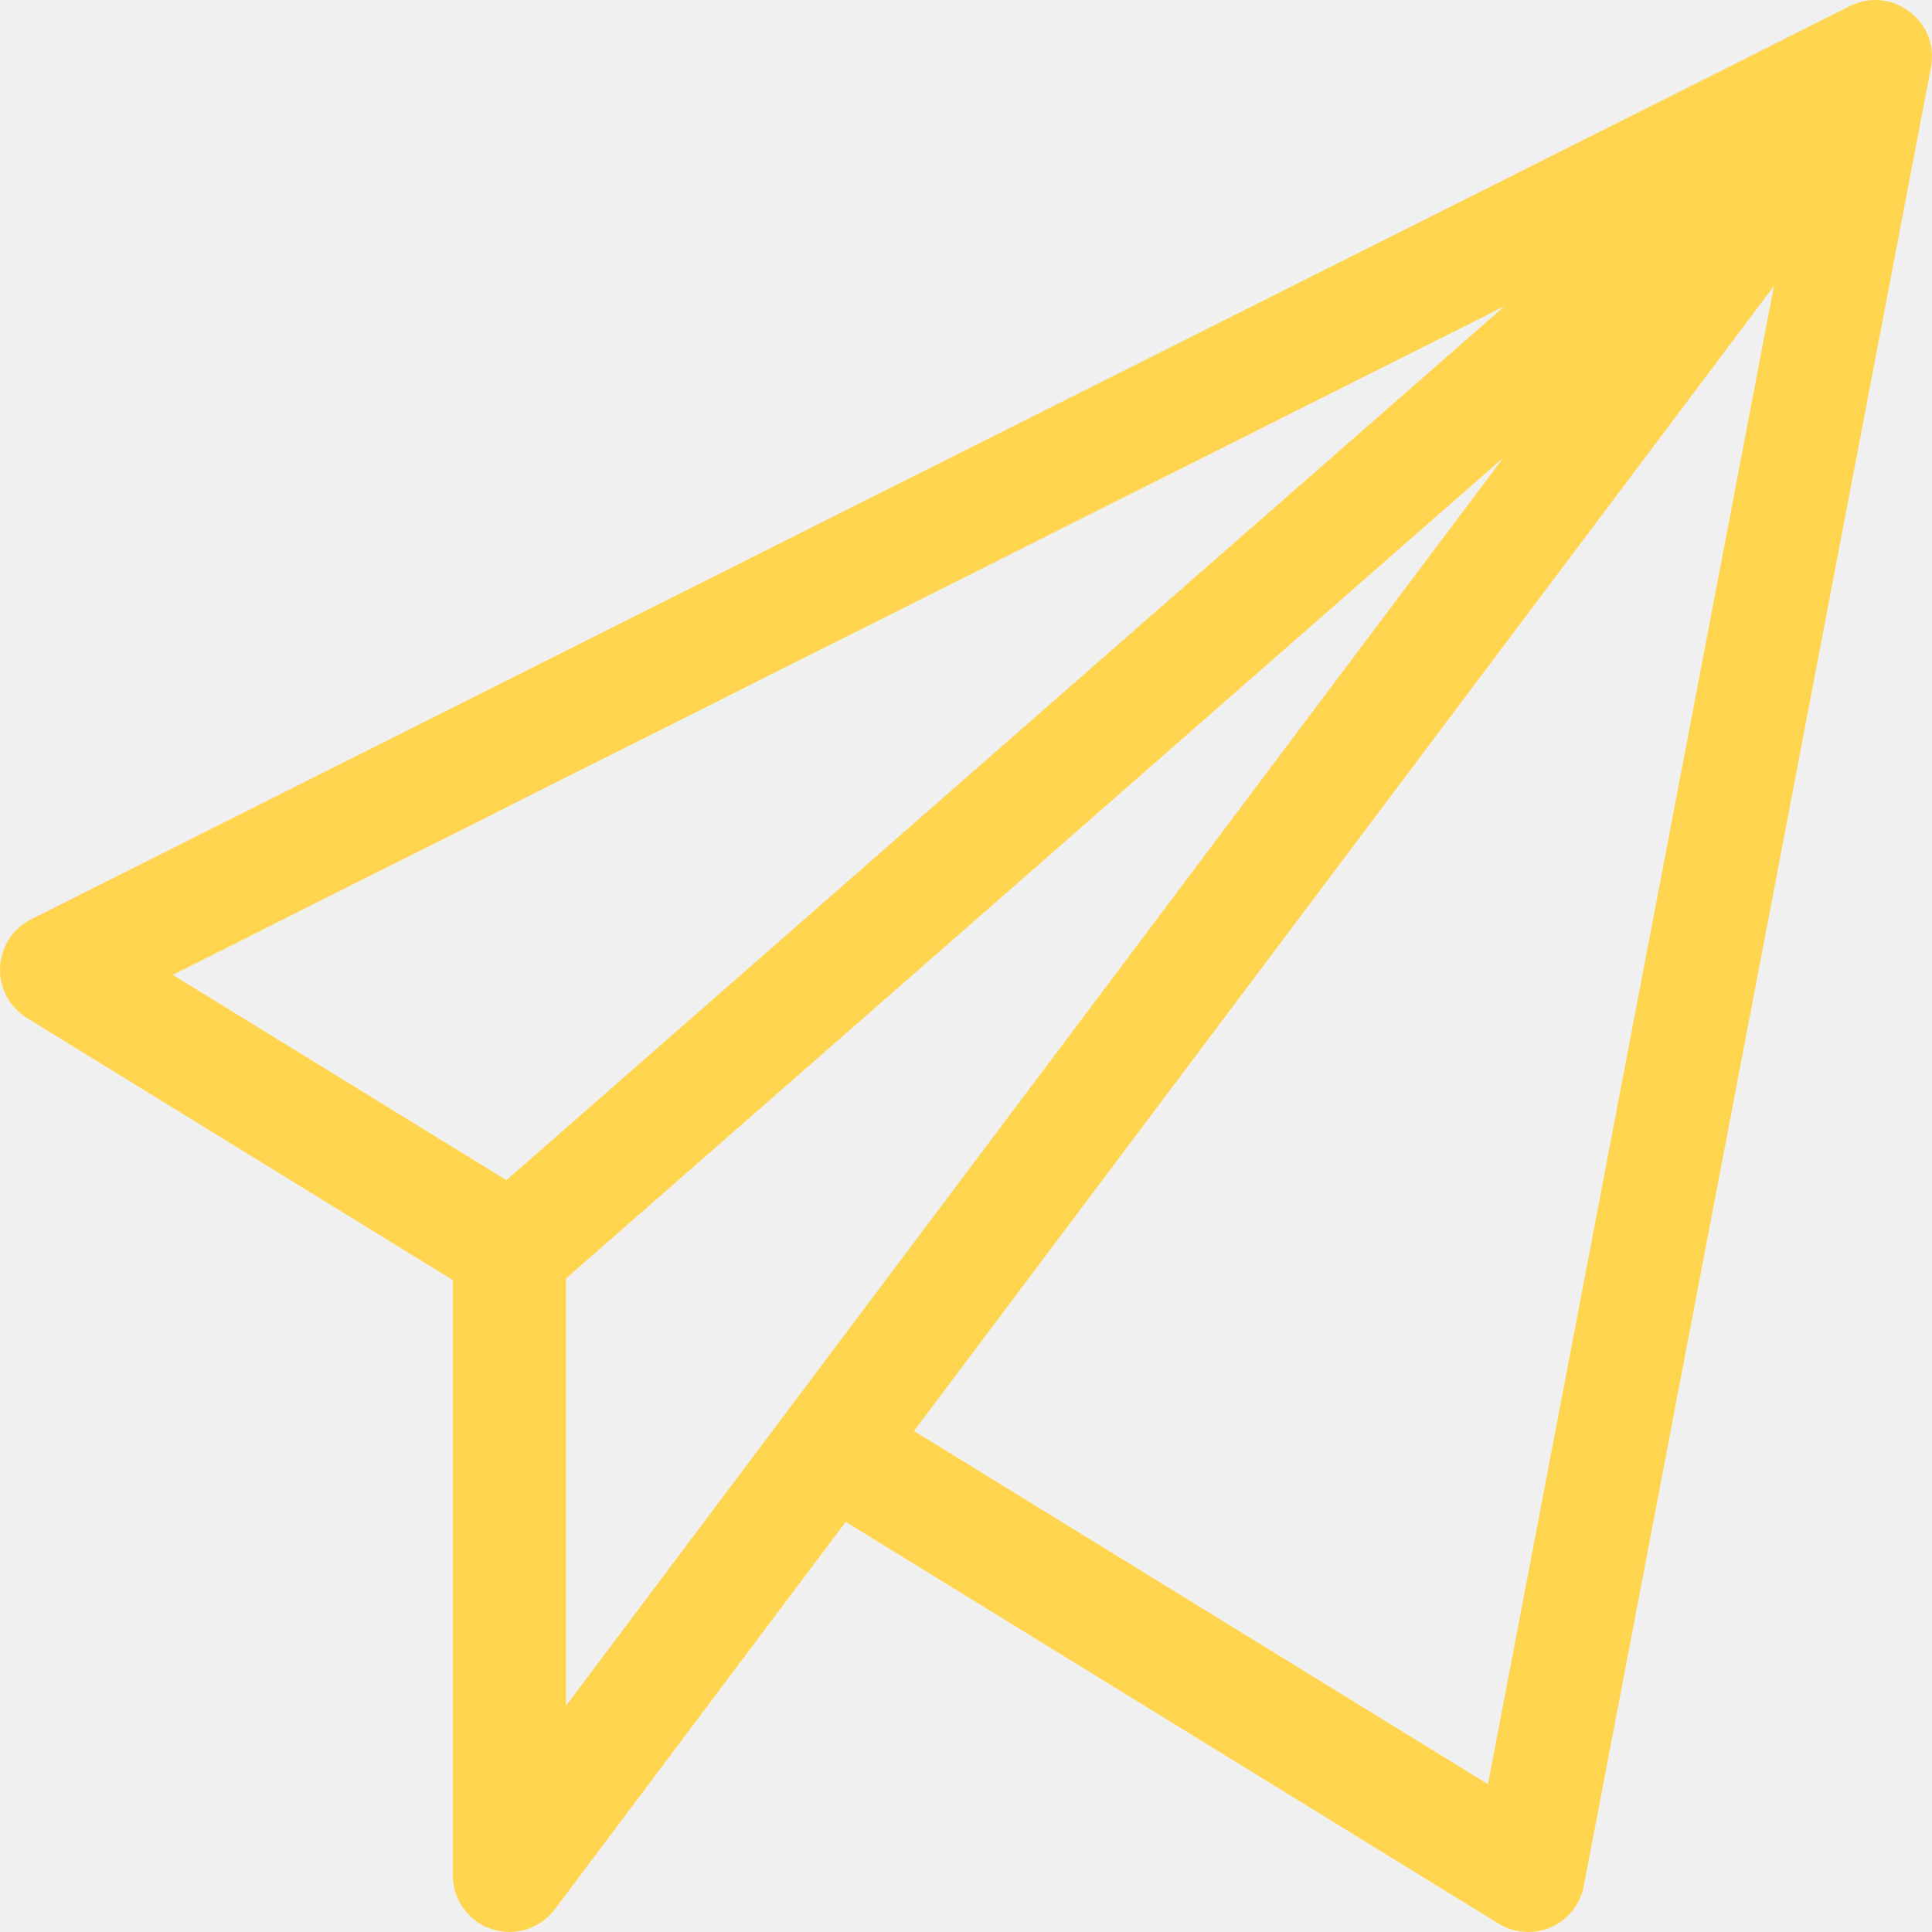
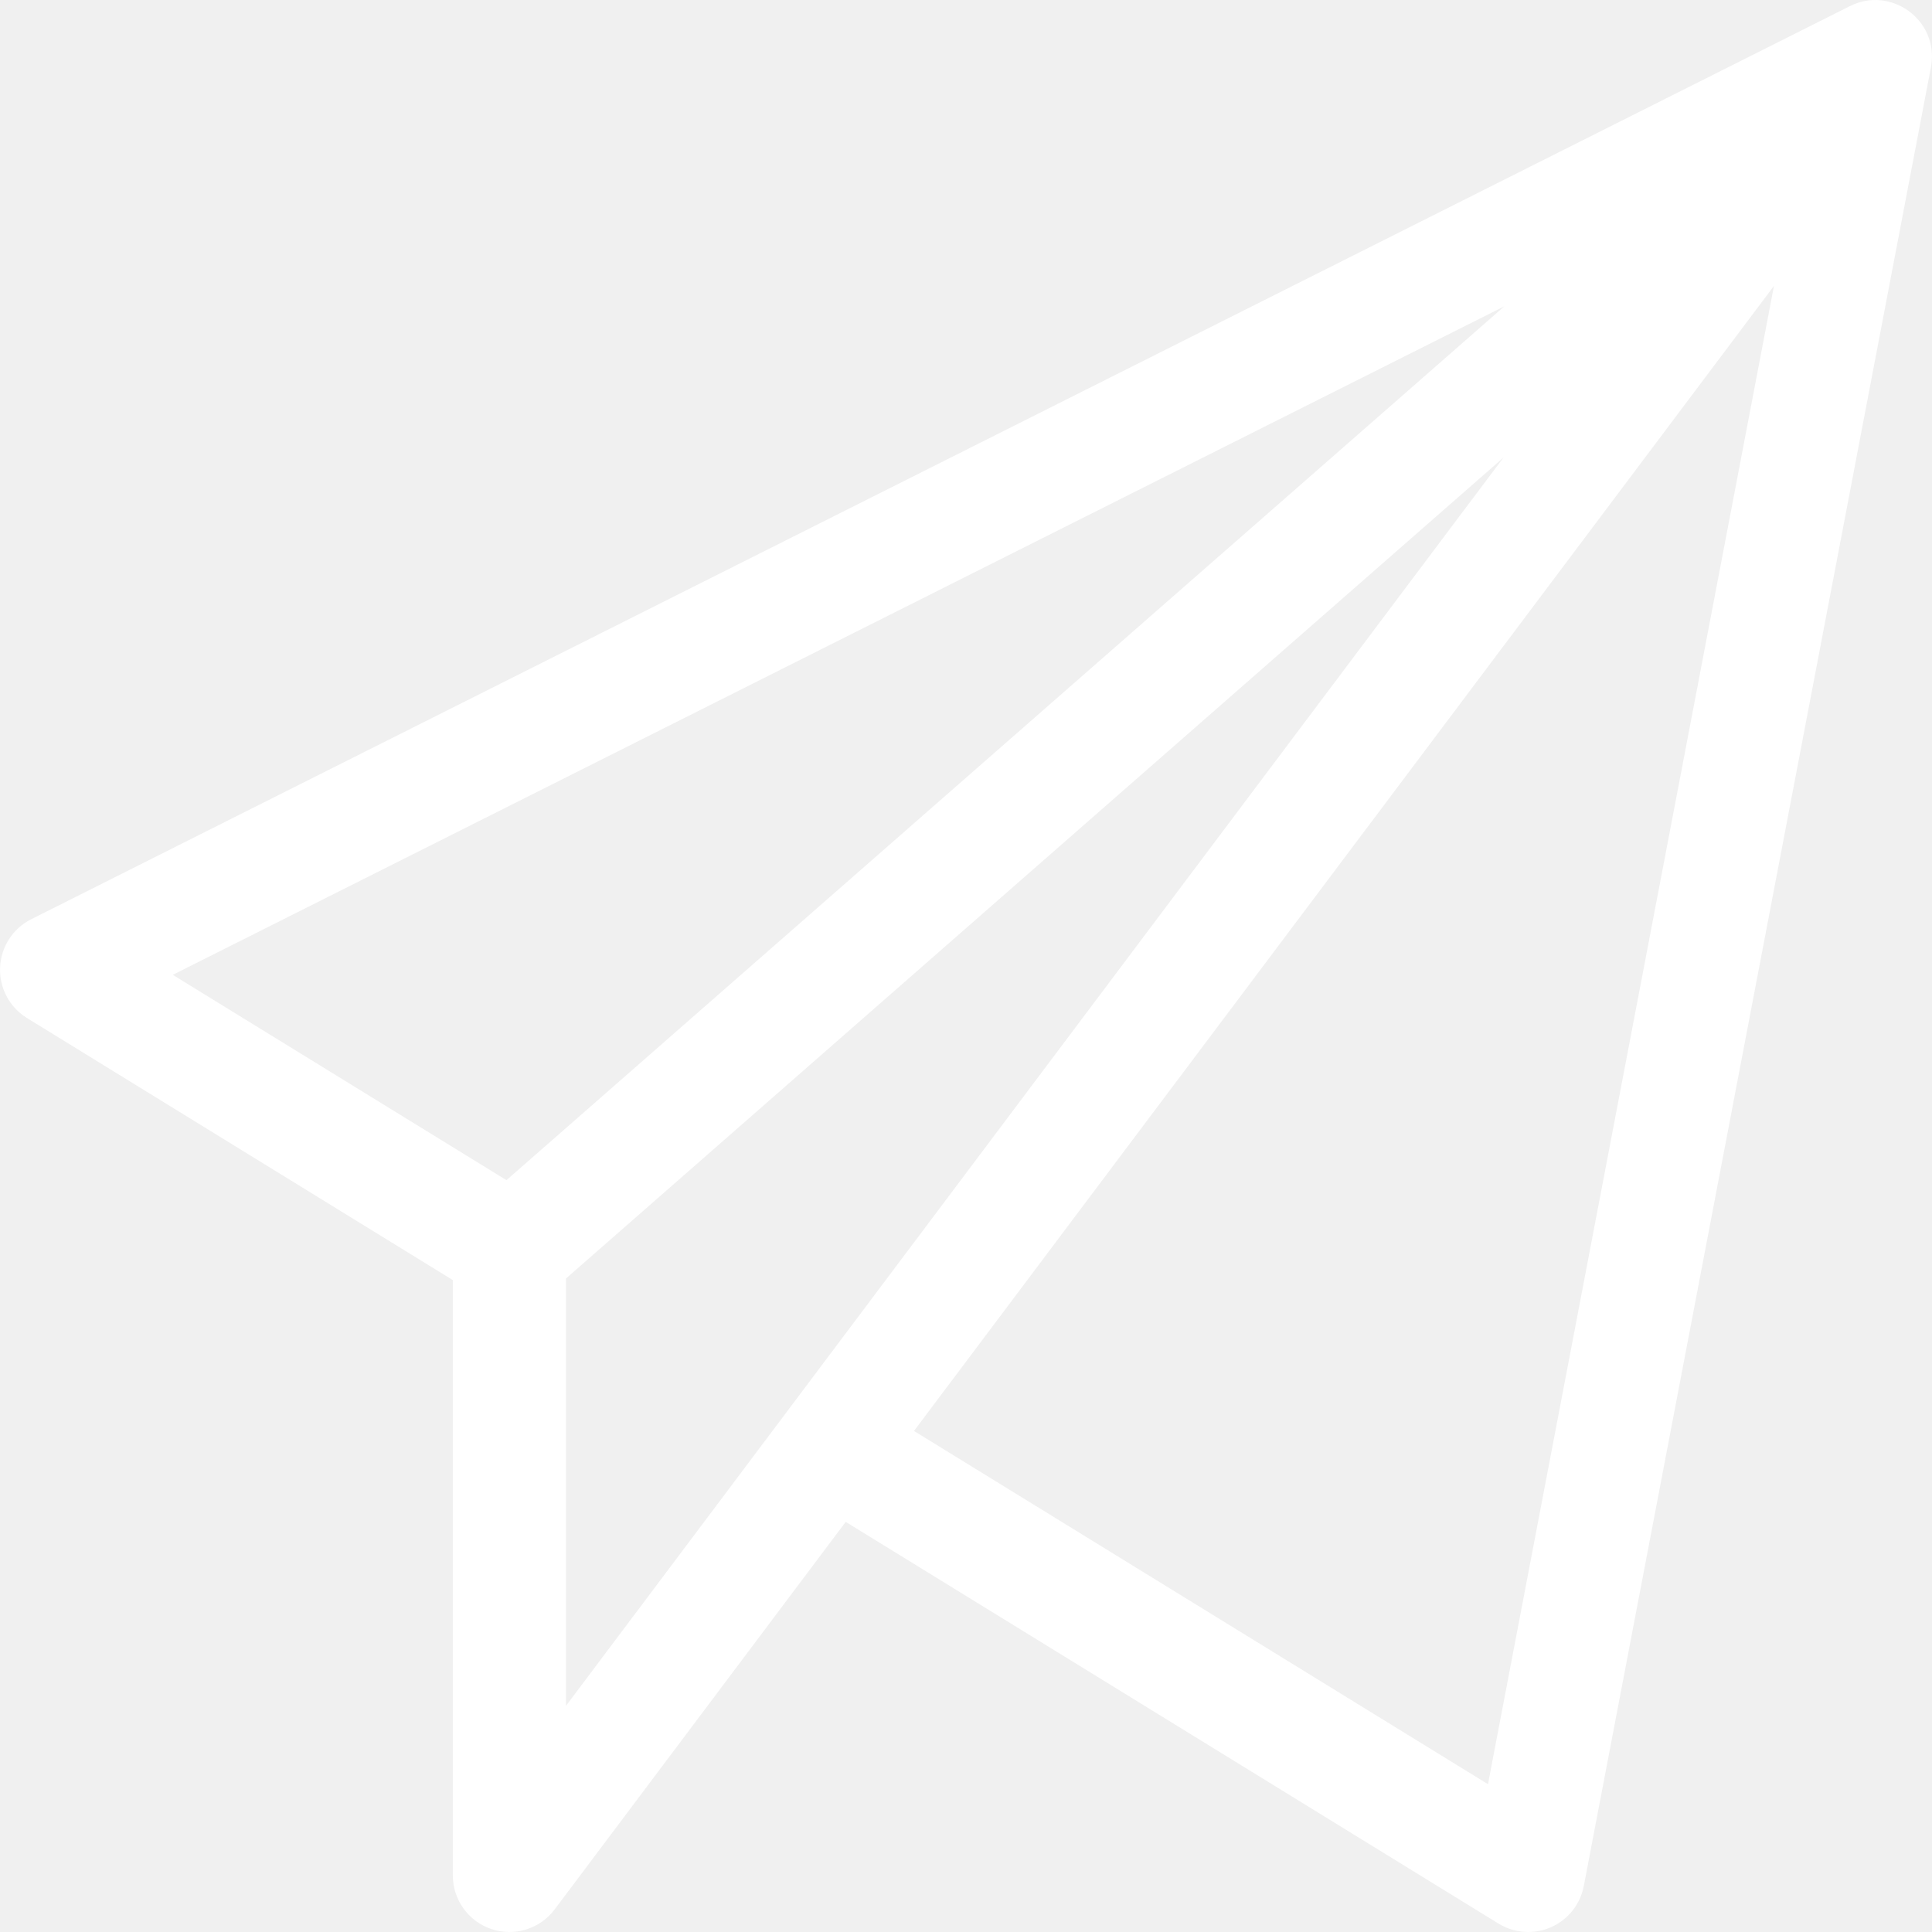
<svg xmlns="http://www.w3.org/2000/svg" version="1.1" id="Capa_1" x="0px" y="0px" viewBox="0 0 512 512" style="enable-background:new 0 0 512 512;" xml:space="preserve" width="512px" height="512px">
  <g>
    <g>
-       <path d="M490.107,1.69L8.275,243.606c-4.862,2.441-8.021,7.323-8.255,12.757c-0.234,5.435,2.491,10.571,7.125,13.421    l112.856,69.45V497c0,6.455,4.129,12.185,10.252,14.228c6.124,2.043,12.865-0.06,16.741-5.221l77.13-102.697l173.004,106.464    c4.199,2.584,9.401,2.94,13.912,0.95c4.512-1.989,7.758-6.069,8.683-10.913l91.983-481.91c0.031-0.16,0.06-0.32,0.086-0.481    C513.759,5.273,501.016-3.93,490.107,1.69z M134.214,312.758L45.785,258.34L398.697,81.152L134.214,312.758z M149.998,452.052    V338.81l248.446-217.561C392.987,128.514,156.496,443.4,149.998,452.052z M394.33,472.83l-152.116-93.61L470.118,75.769    L394.33,472.83z" fill="#FFD54F" />
+       <path d="M490.107,1.69L8.275,243.606c-4.862,2.441-8.021,7.323-8.255,12.757c-0.234,5.435,2.491,10.571,7.125,13.421    l112.856,69.45V497c0,6.455,4.129,12.185,10.252,14.228c6.124,2.043,12.865-0.06,16.741-5.221l77.13-102.697l173.004,106.464    c4.199,2.584,9.401,2.94,13.912,0.95c4.512-1.989,7.758-6.069,8.683-10.913l91.983-481.91c0.031-0.16,0.06-0.32,0.086-0.481    C513.759,5.273,501.016-3.93,490.107,1.69z M134.214,312.758L45.785,258.34L398.697,81.152L134.214,312.758z M149.998,452.052    V338.81l248.446-217.561C392.987,128.514,156.496,443.4,149.998,452.052z M394.33,472.83l-152.116-93.61L470.118,75.769    L394.33,472.83z" fill="#ffffff" />
    </g>
  </g>
  <g>
</g>
  <g>
</g>
  <g>
</g>
  <g>
</g>
  <g>
</g>
  <g>
</g>
  <g>
</g>
  <g>
</g>
  <g>
</g>
  <g>
</g>
  <g>
</g>
  <g>
</g>
  <g>
</g>
  <g>
</g>
  <g>
</g>
</svg>
